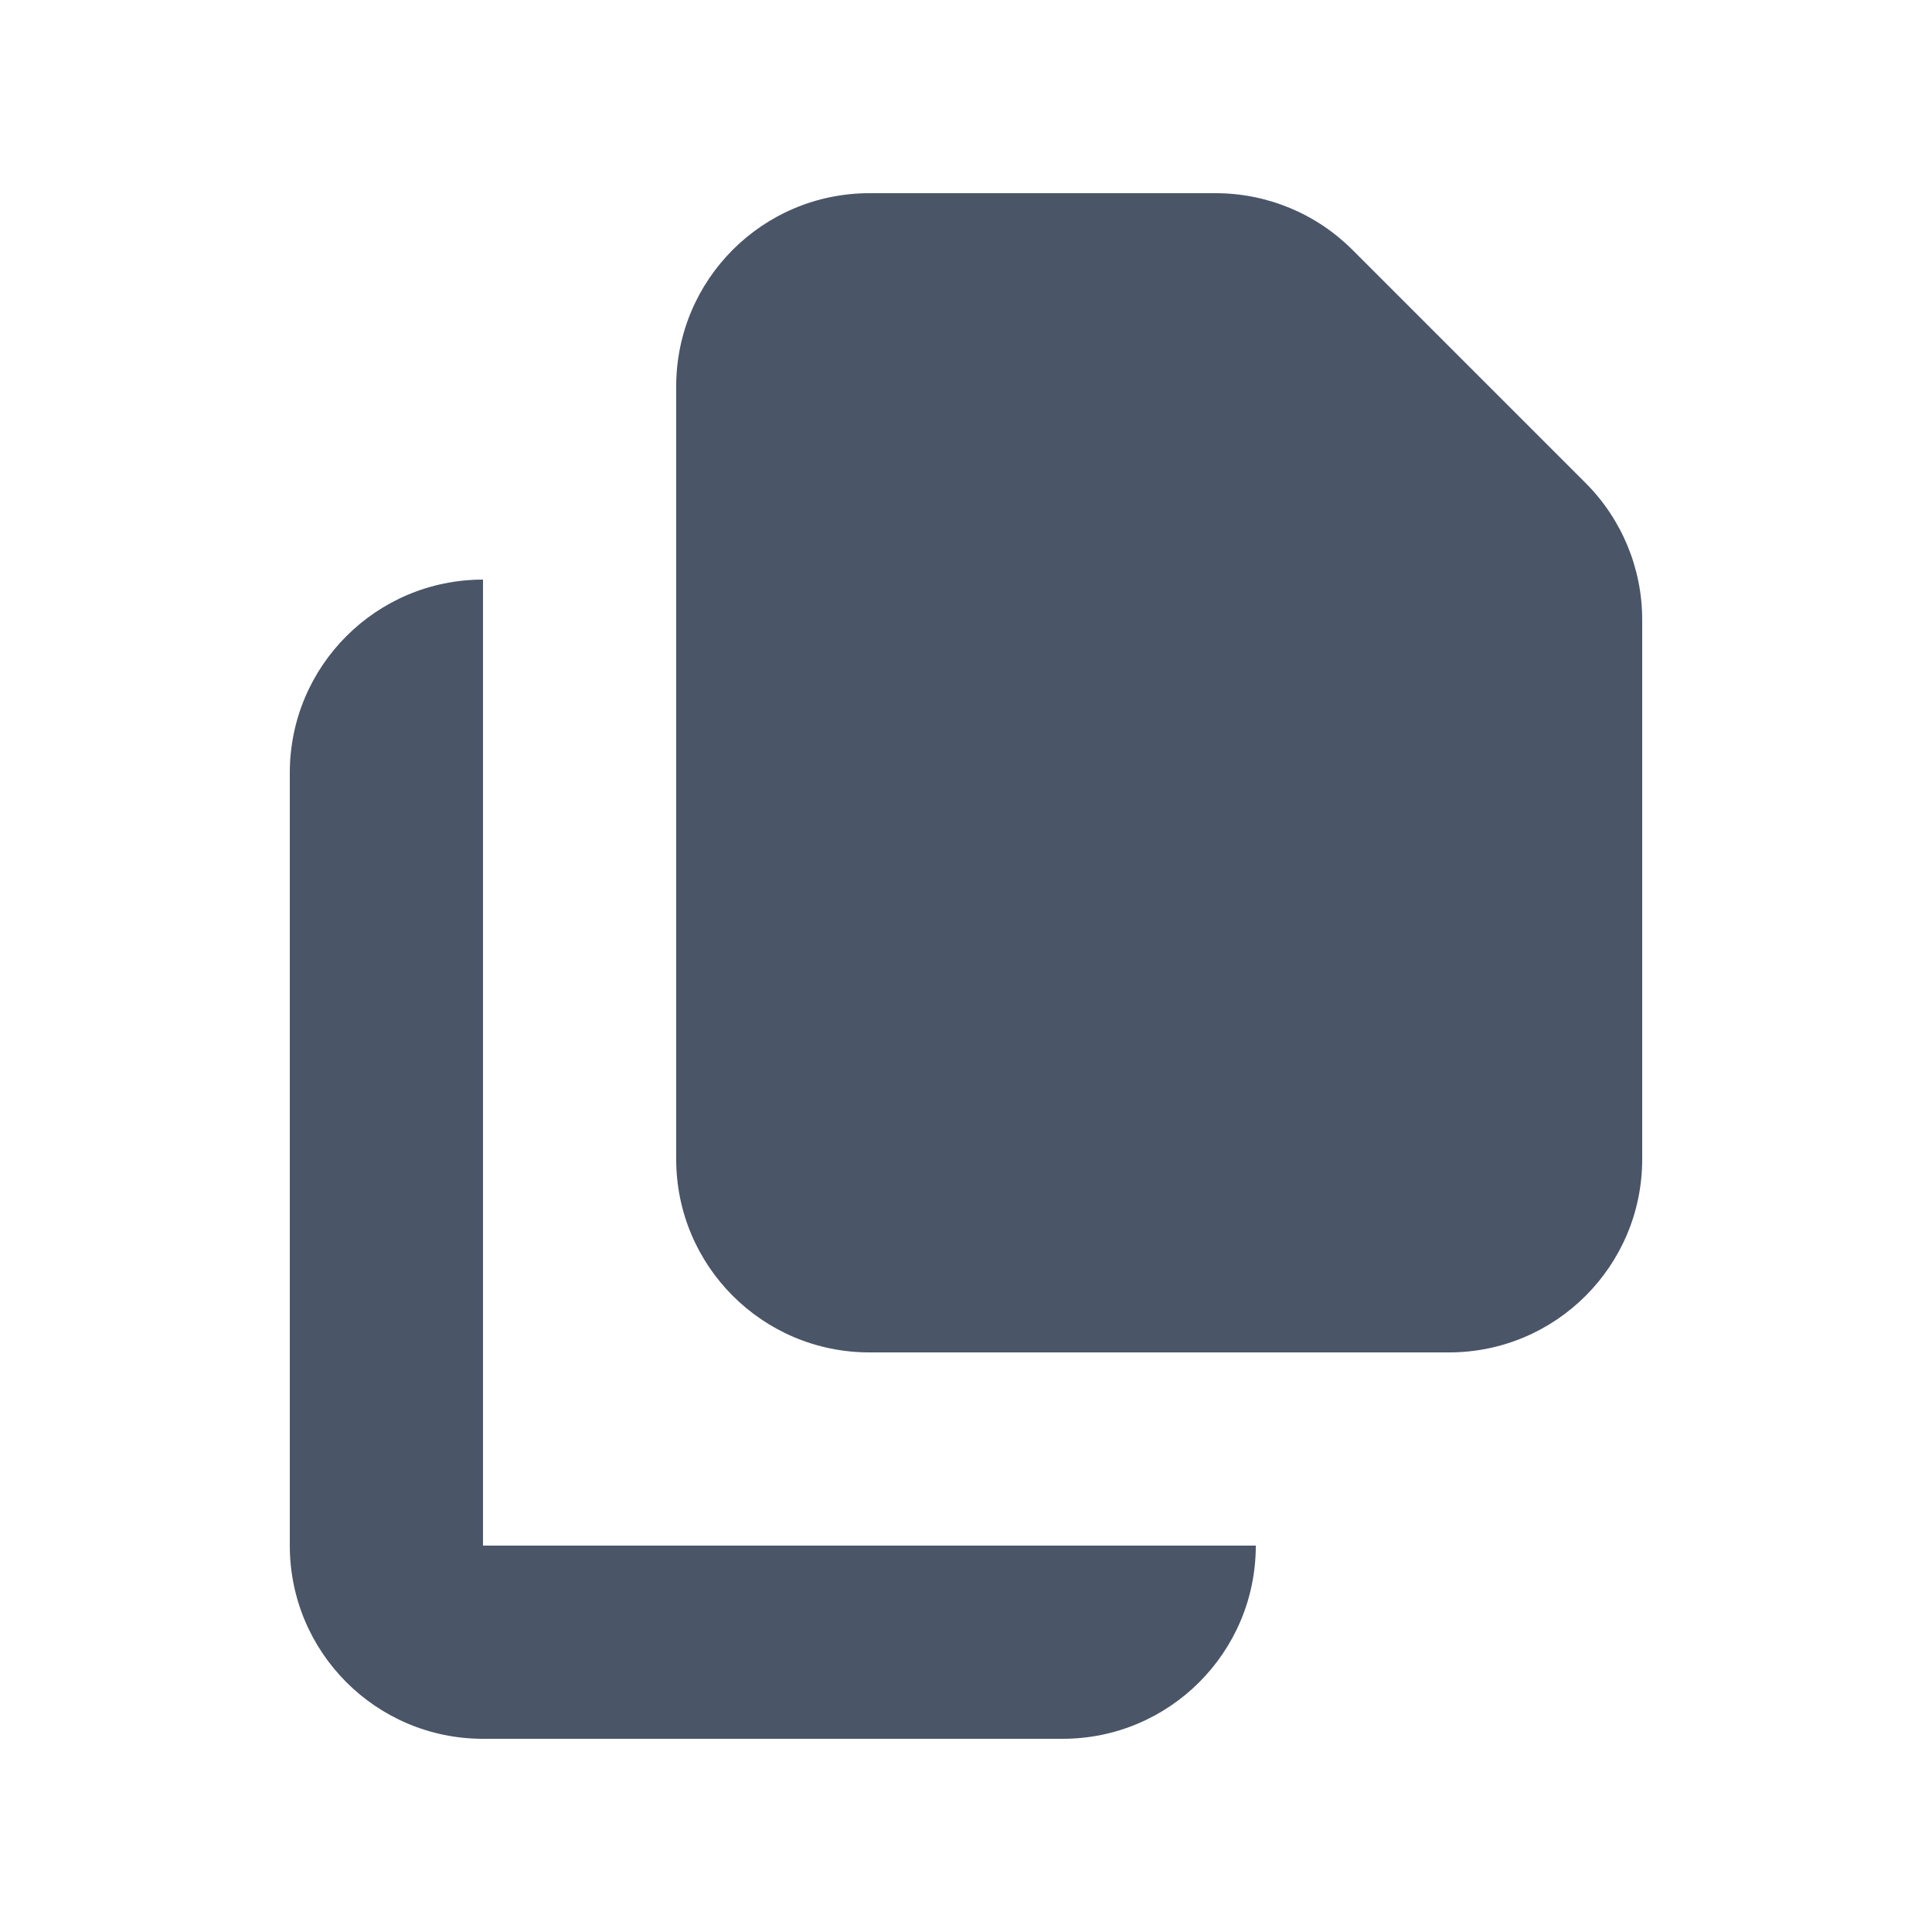
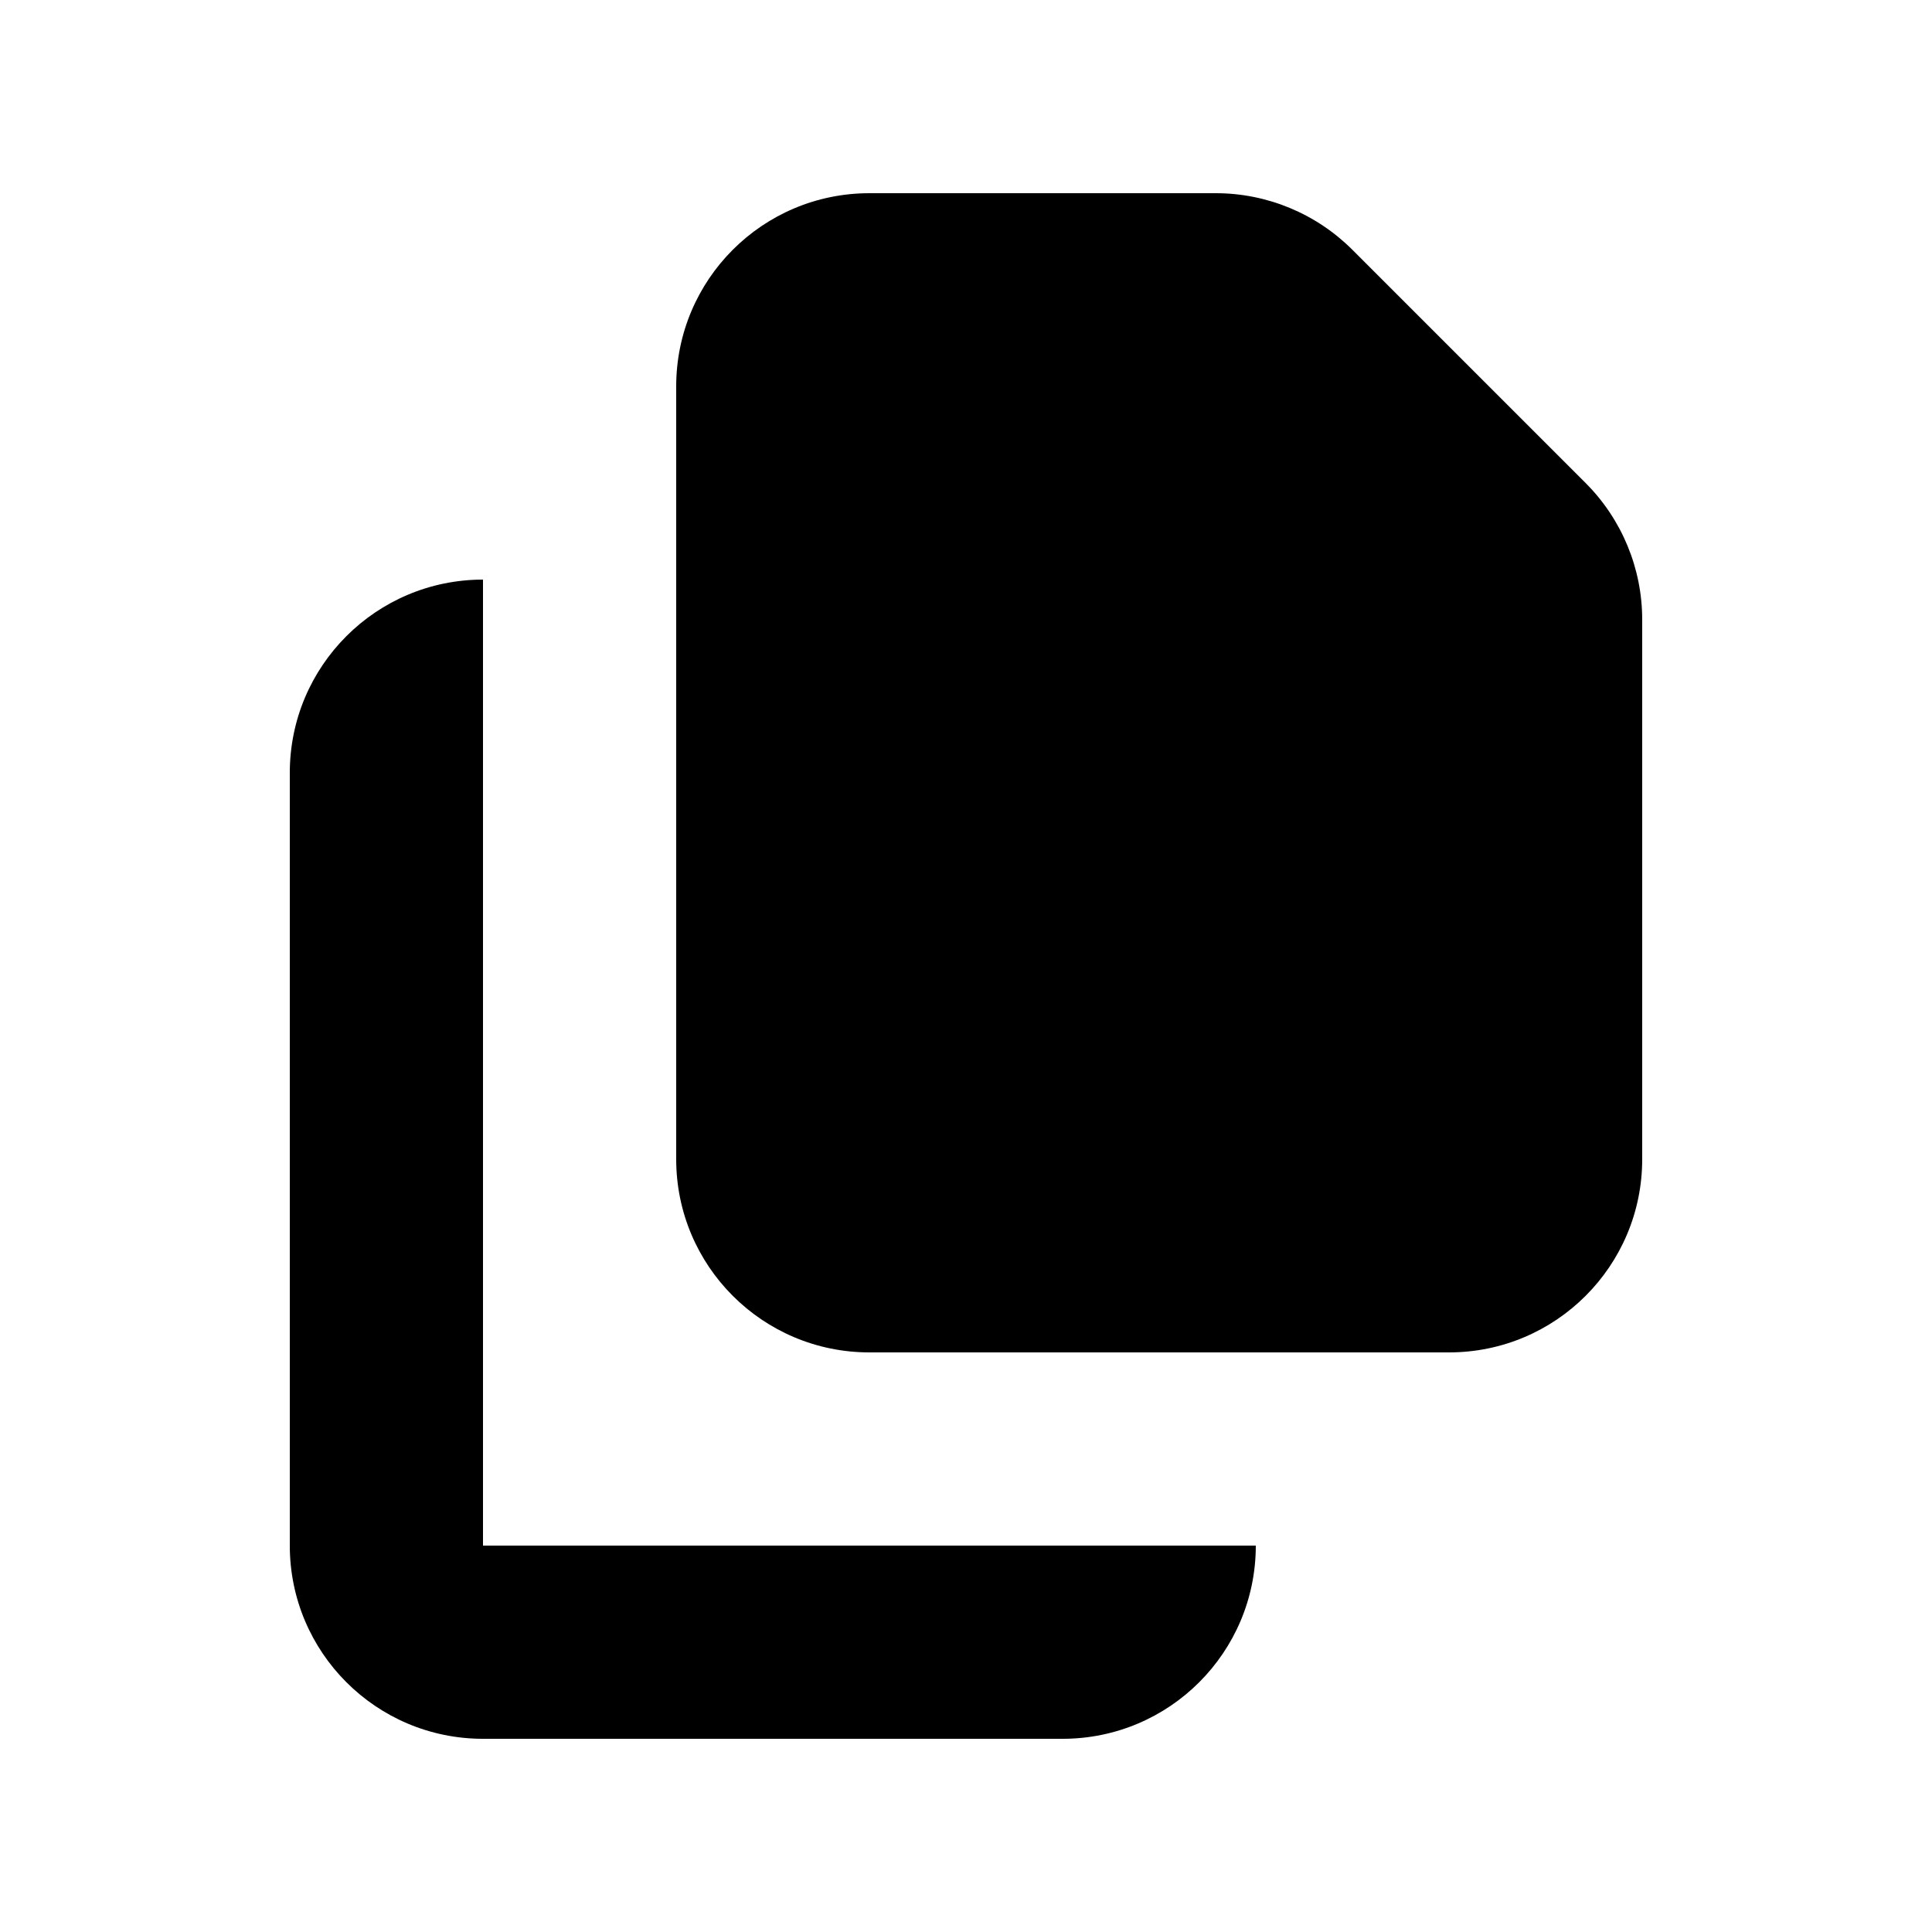
<svg xmlns="http://www.w3.org/2000/svg" width="20" height="20" viewBox="0 0 20 20" fill="none">
-   <path d="M9 2C7.895 2 7 2.895 7 4V12C7 13.105 7.895 14 9 14H15C16.105 14 17 13.105 17 12V6.414C17 5.884 16.789 5.375 16.414 5L14 2.586C13.625 2.211 13.116 2 12.586 2H9Z" fill="#4A5568" />
-   <path d="M3 8C3 6.895 3.895 6 5 6V16H13C13 17.105 12.105 18 11 18H5C3.895 18 3 17.105 3 16V8Z" fill="#4A5568" />
+   <path d="M9 2C7.895 2 7 2.895 7 4V12C7 13.105 7.895 14 9 14H15C16.105 14 17 13.105 17 12V6.414C17 5.884 16.789 5.375 16.414 5L14 2.586C13.625 2.211 13.116 2 12.586 2H9Z" fill="currentColor" />
+   <path d="M3 8C3 6.895 3.895 6 5 6V16H13C13 17.105 12.105 18 11 18H5C3.895 18 3 17.105 3 16V8Z" fill="currentColor" />
</svg>
